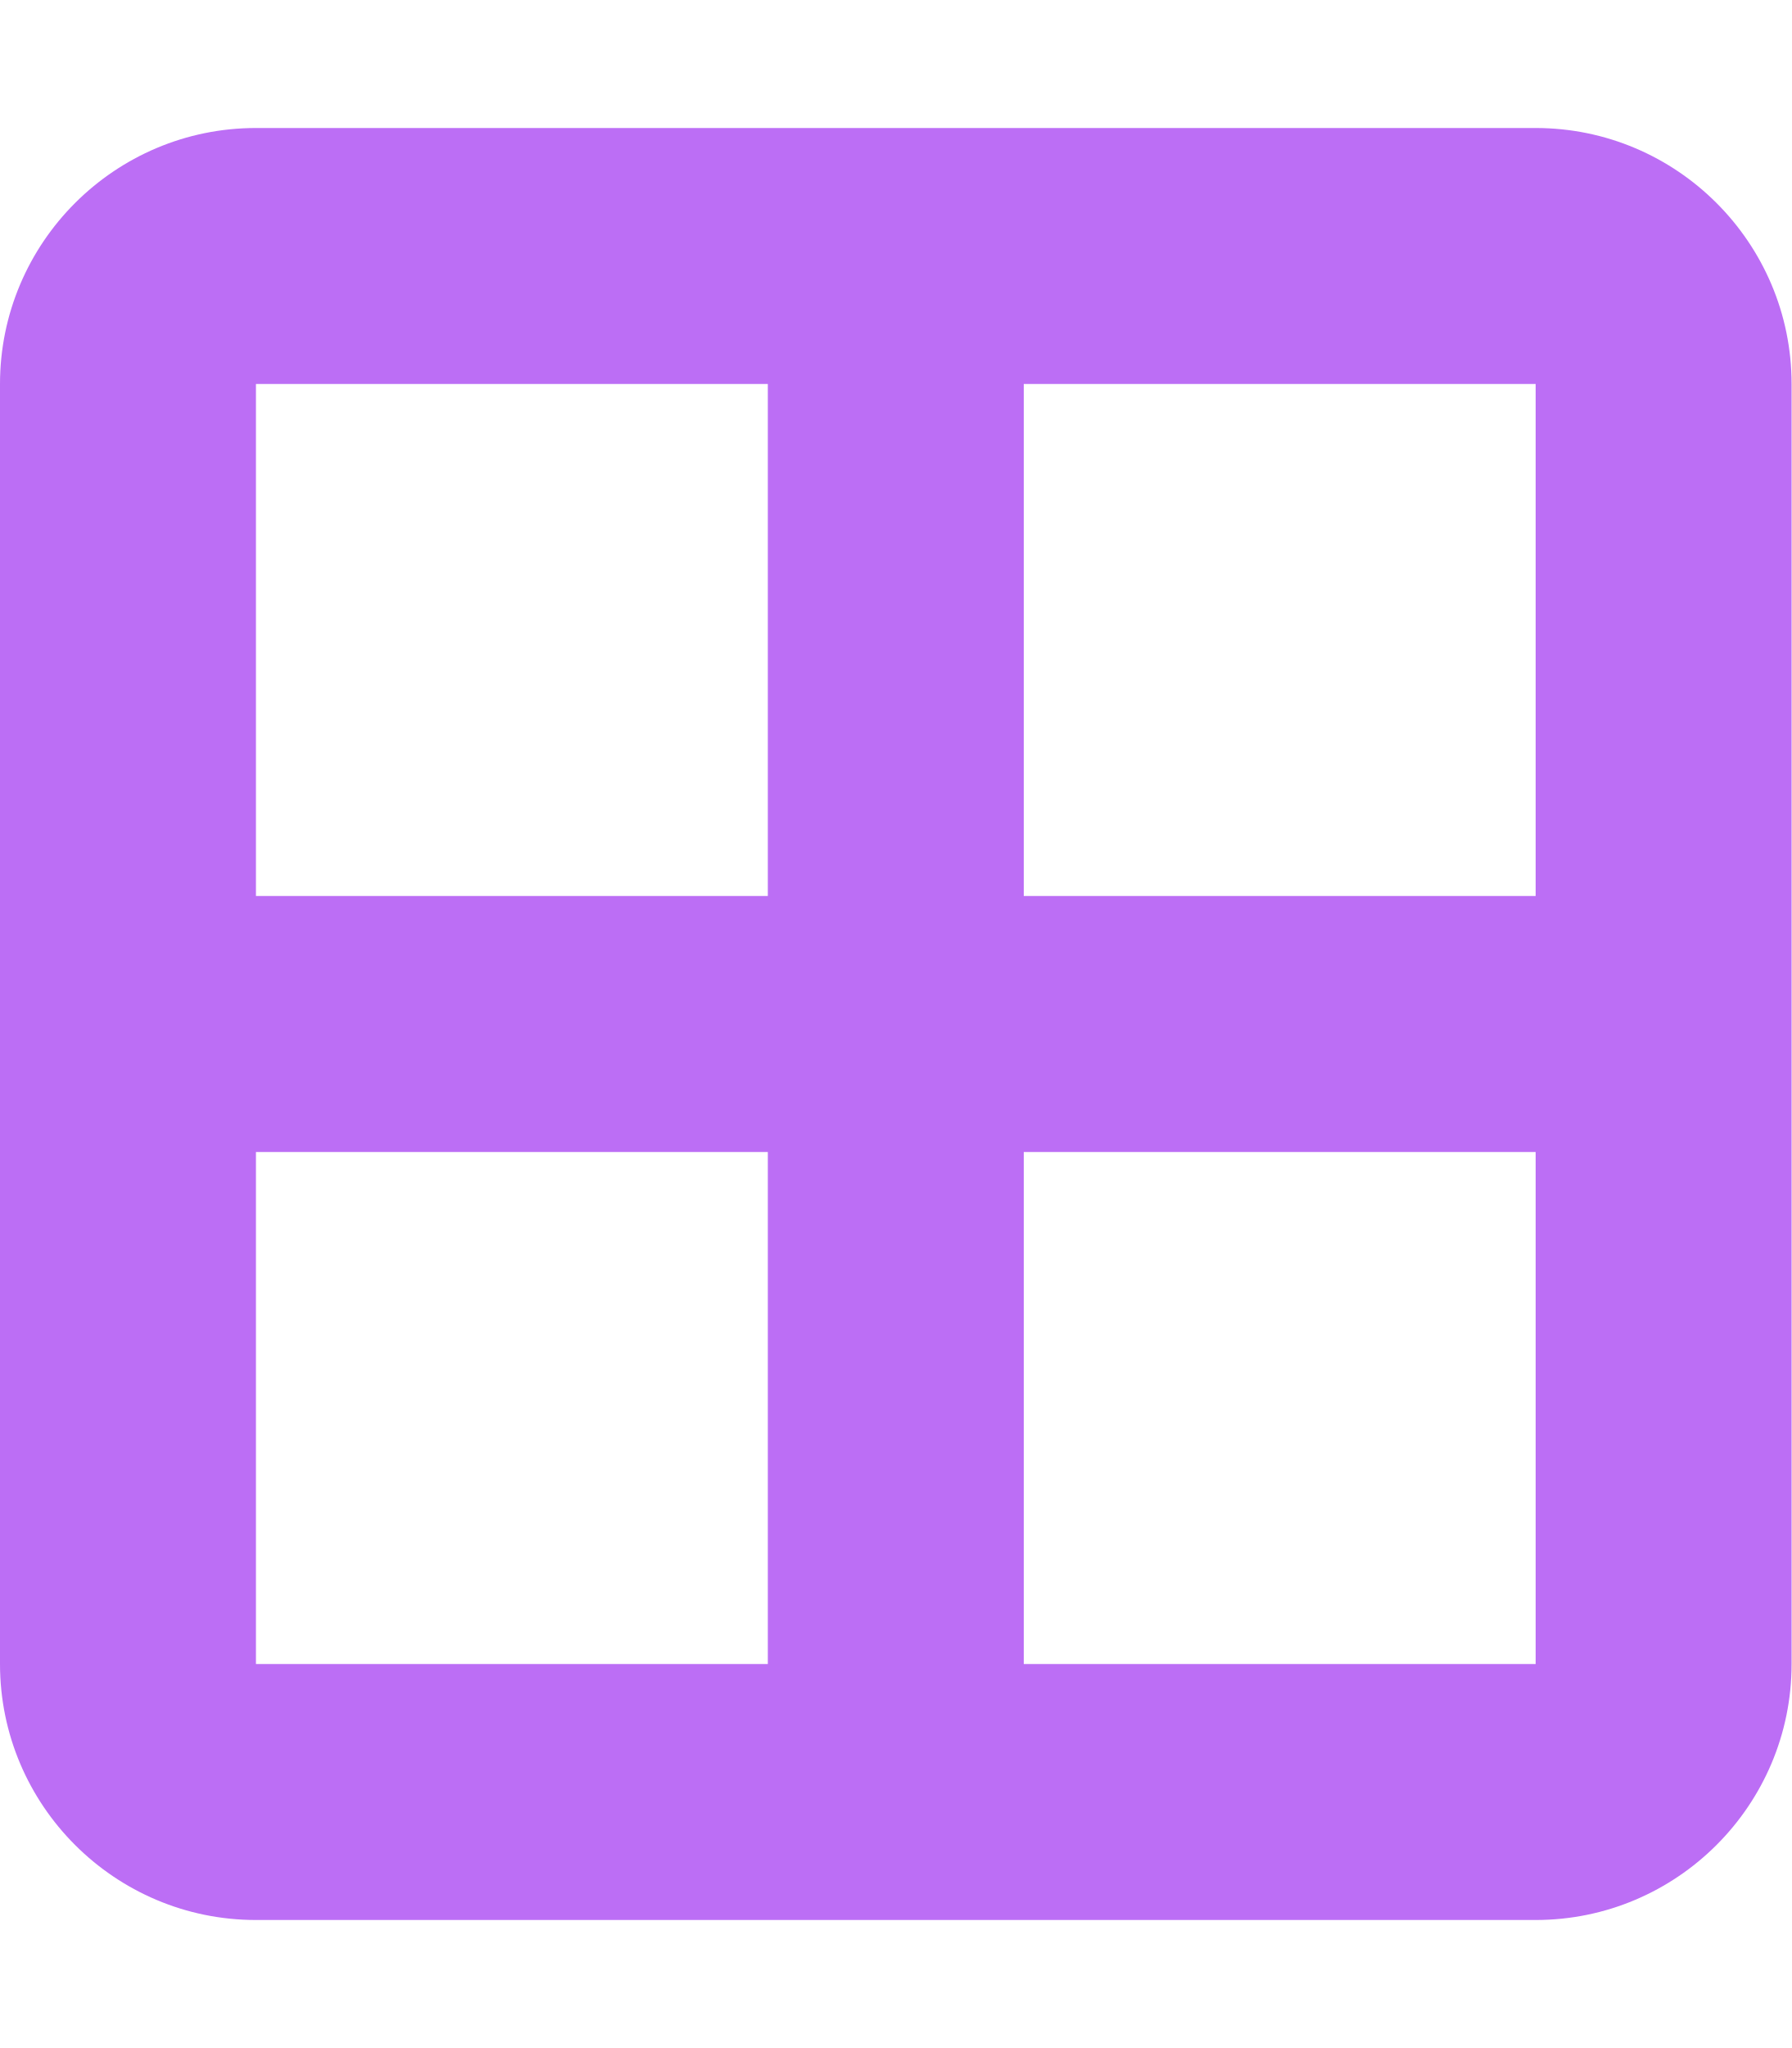
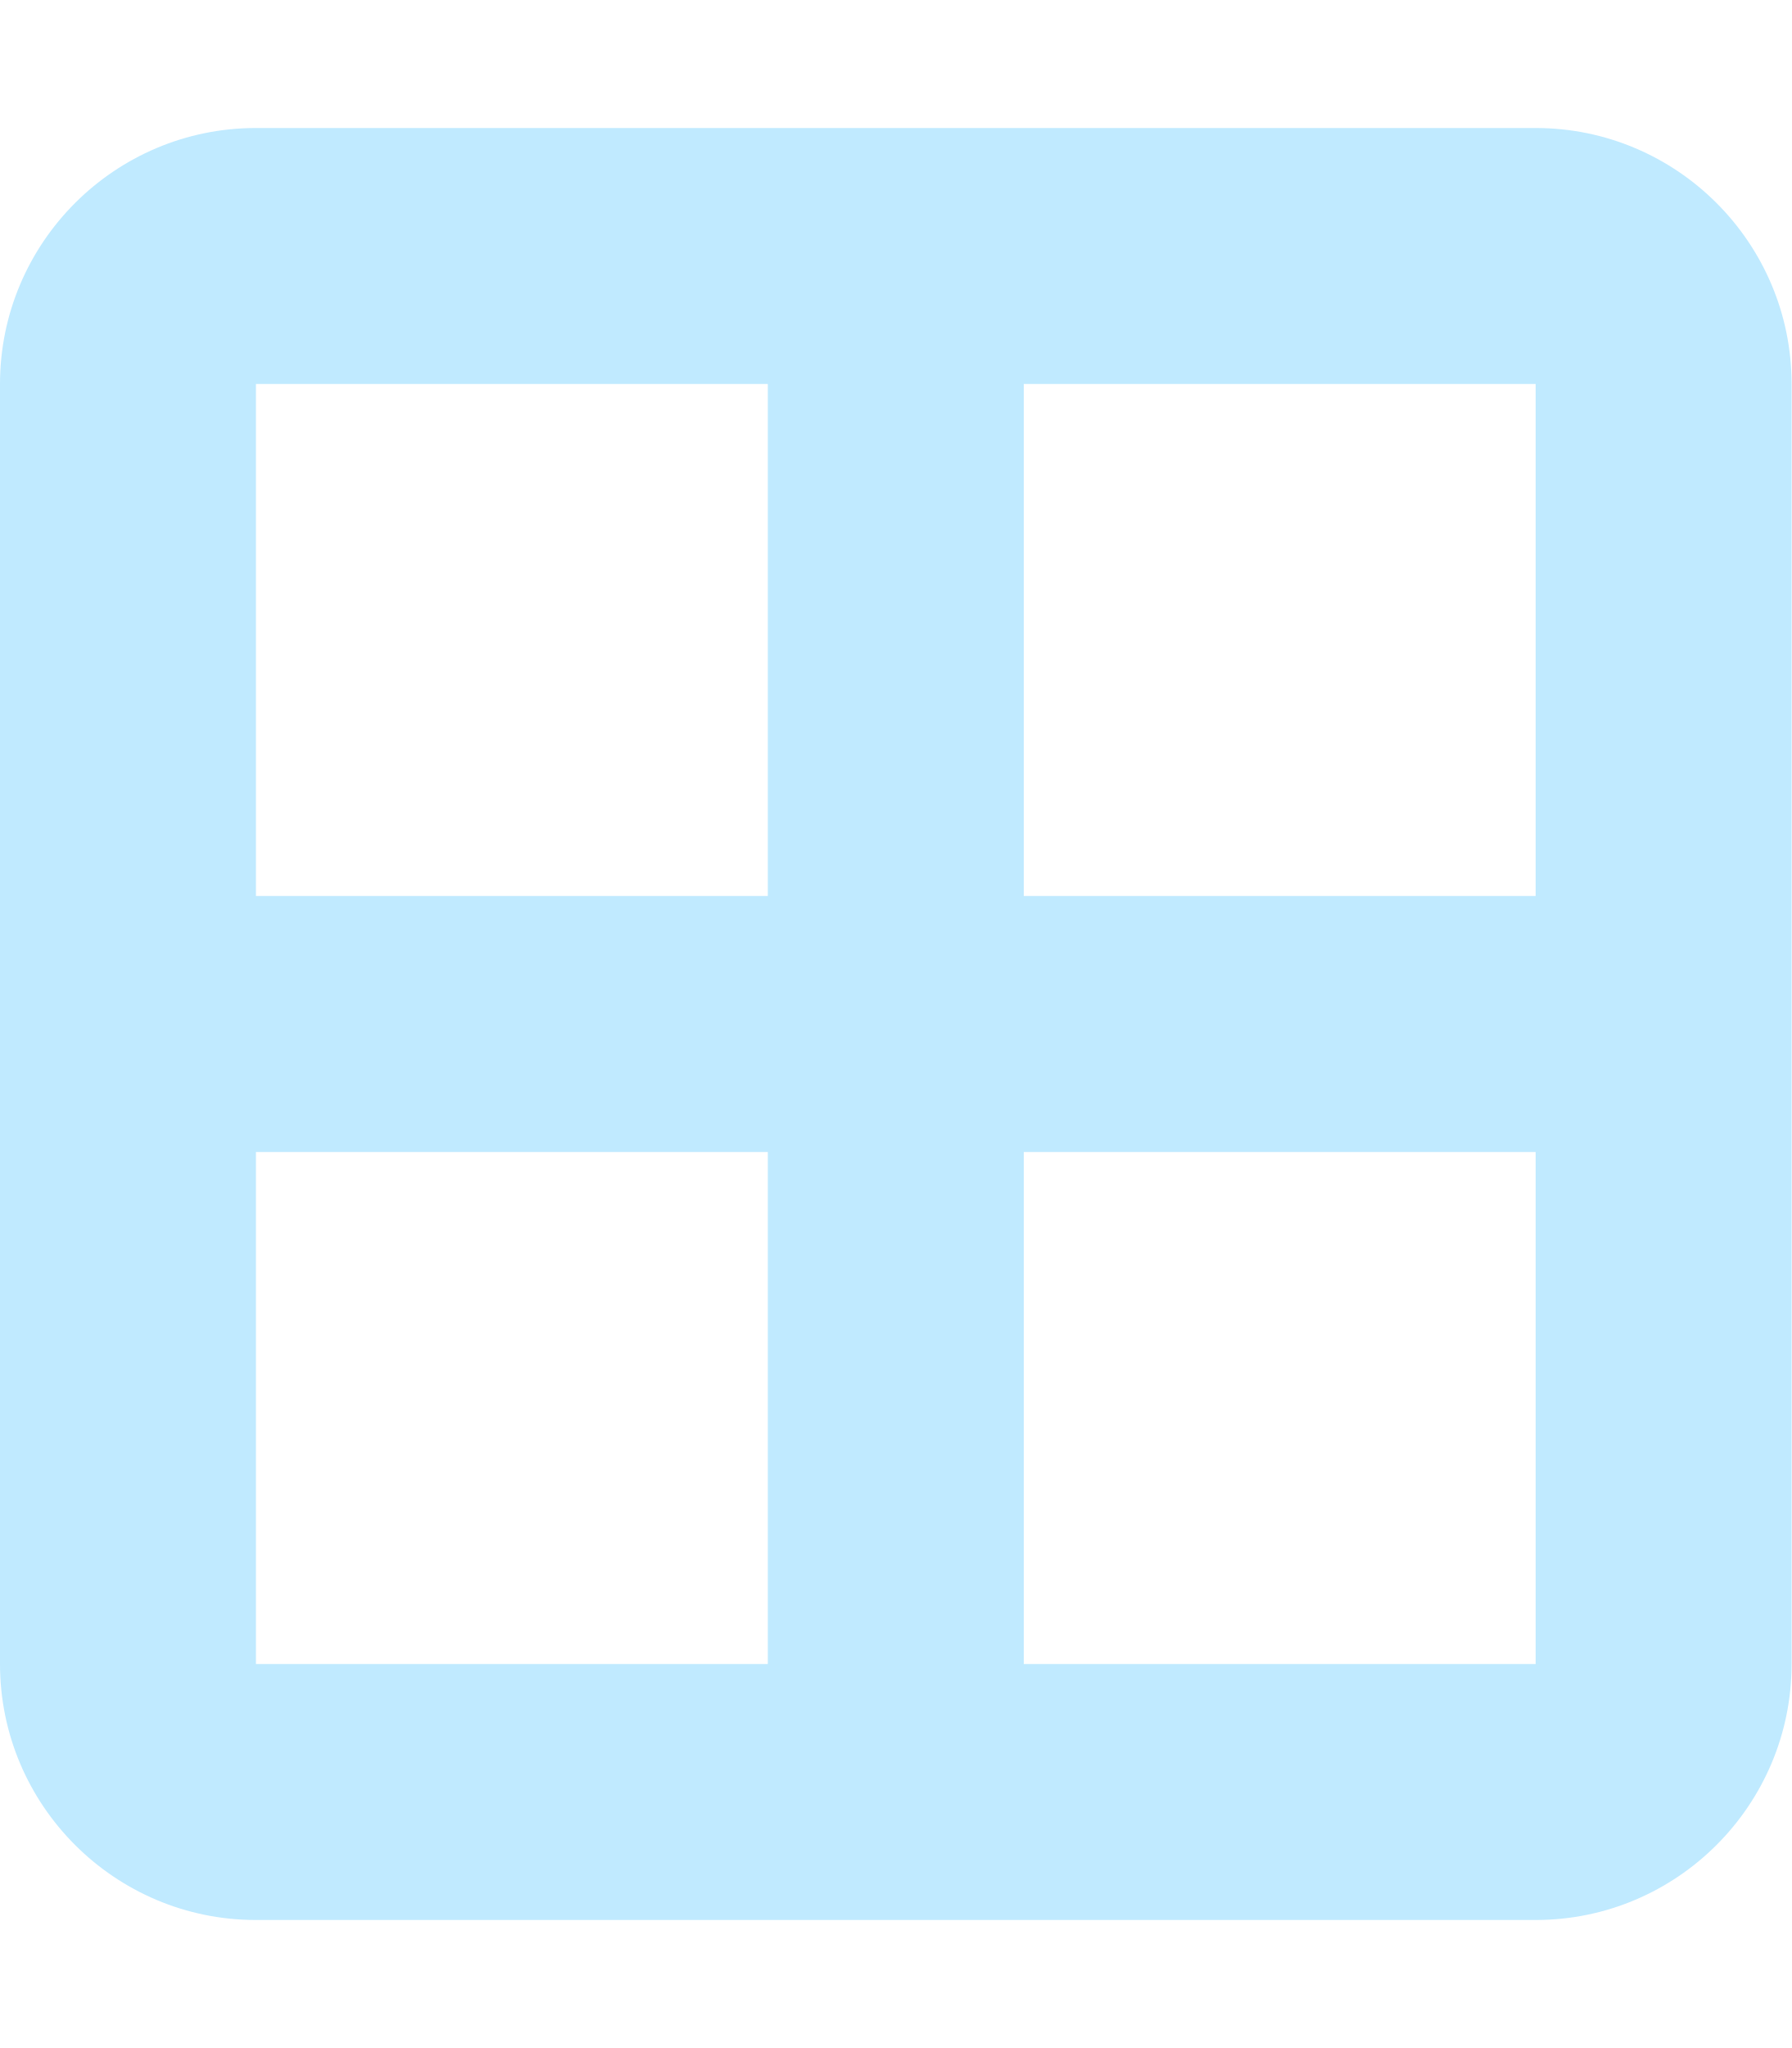
<svg xmlns="http://www.w3.org/2000/svg" viewBox="0 0 448 512">
-   <path d="M384 96l-128 0 0 128 128 0 0-128zm64 128l0 192c0 35.3-28.7 64-64 64L64 480c-35.3 0-64-28.7-64-64L0 96C0 60.7 28.7 32 64 32l320 0c35.3 0 64 28.7 64 64l0 128zM64 288l0 128 128 0 0-128-128 0zm128-64l0-128-128 0 0 128 128 0zm64 64l0 128 128 0 0-128-128 0z" fill="#bc6ef5" />
+   <path d="M384 96l-128 0 0 128 128 0 0-128zm64 128l0 192c0 35.3-28.7 64-64 64L64 480c-35.3 0-64-28.7-64-64L0 96C0 60.7 28.7 32 64 32l320 0c35.3 0 64 28.7 64 64l0 128zM64 288l0 128 128 0 0-128-128 0zm128-64l0-128-128 0 0 128 128 0zm64 64l0 128 128 0 0-128-128 0z" fill="#c0eaff" />
</svg>
